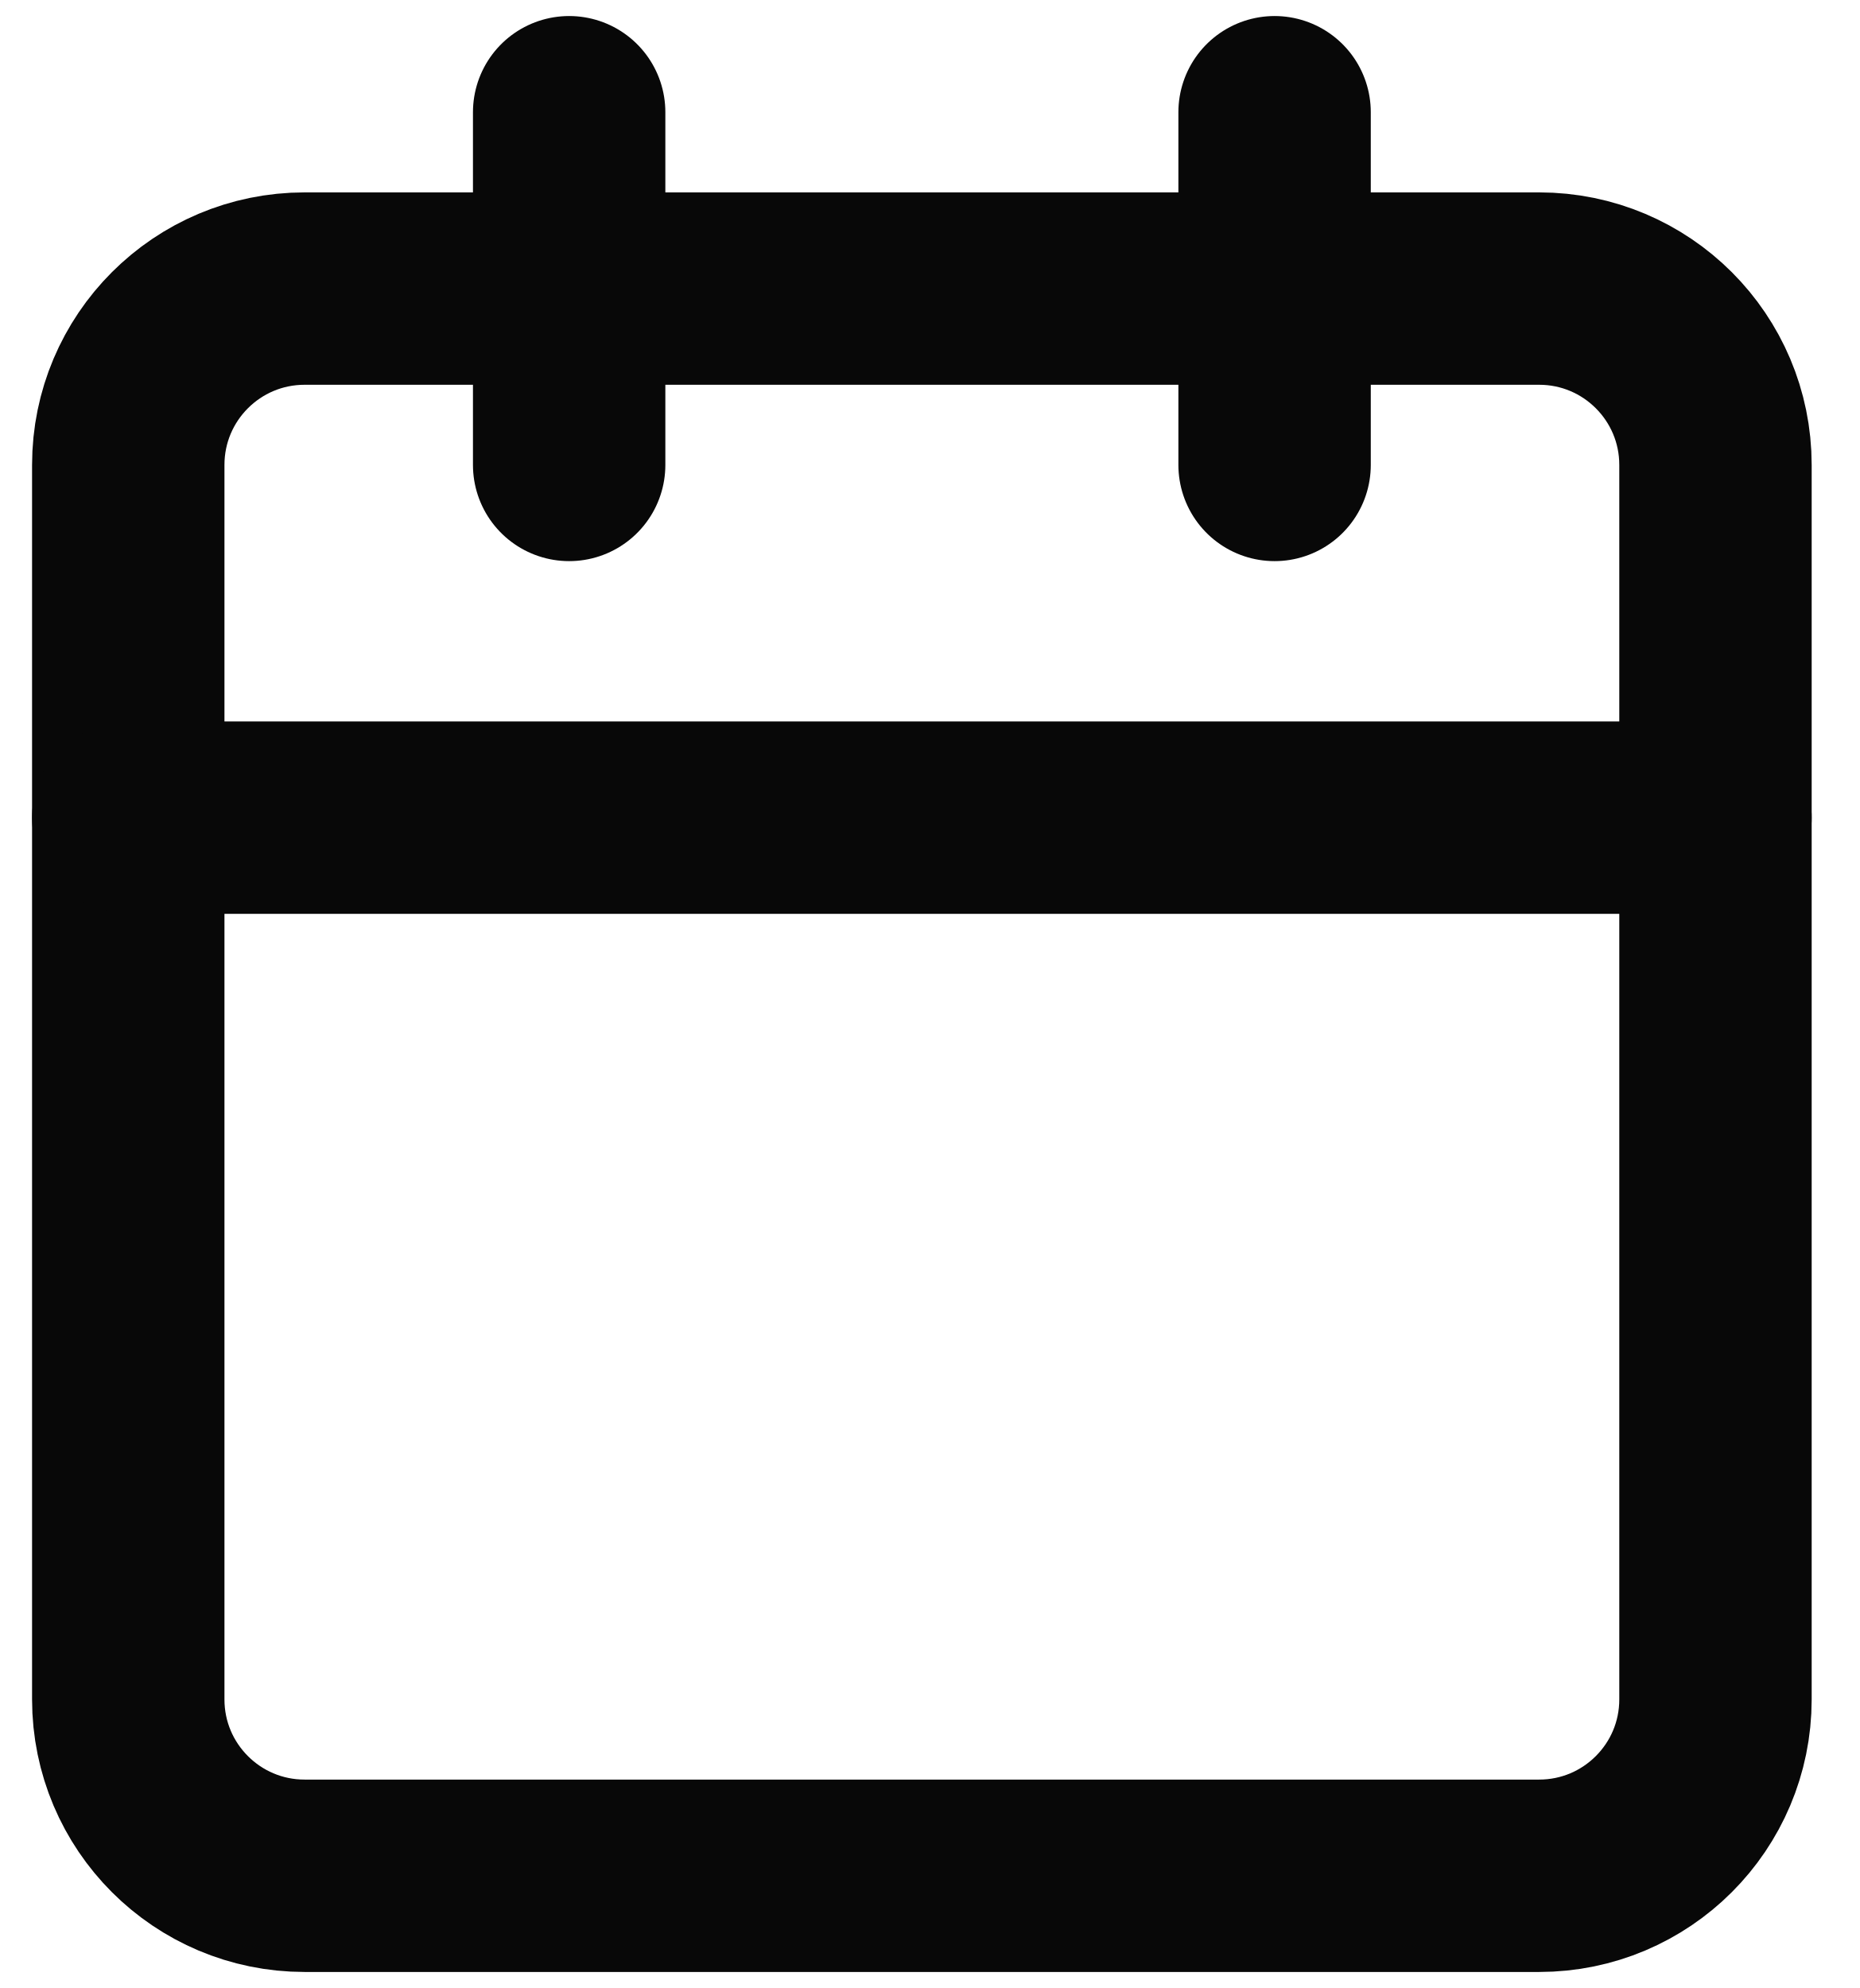
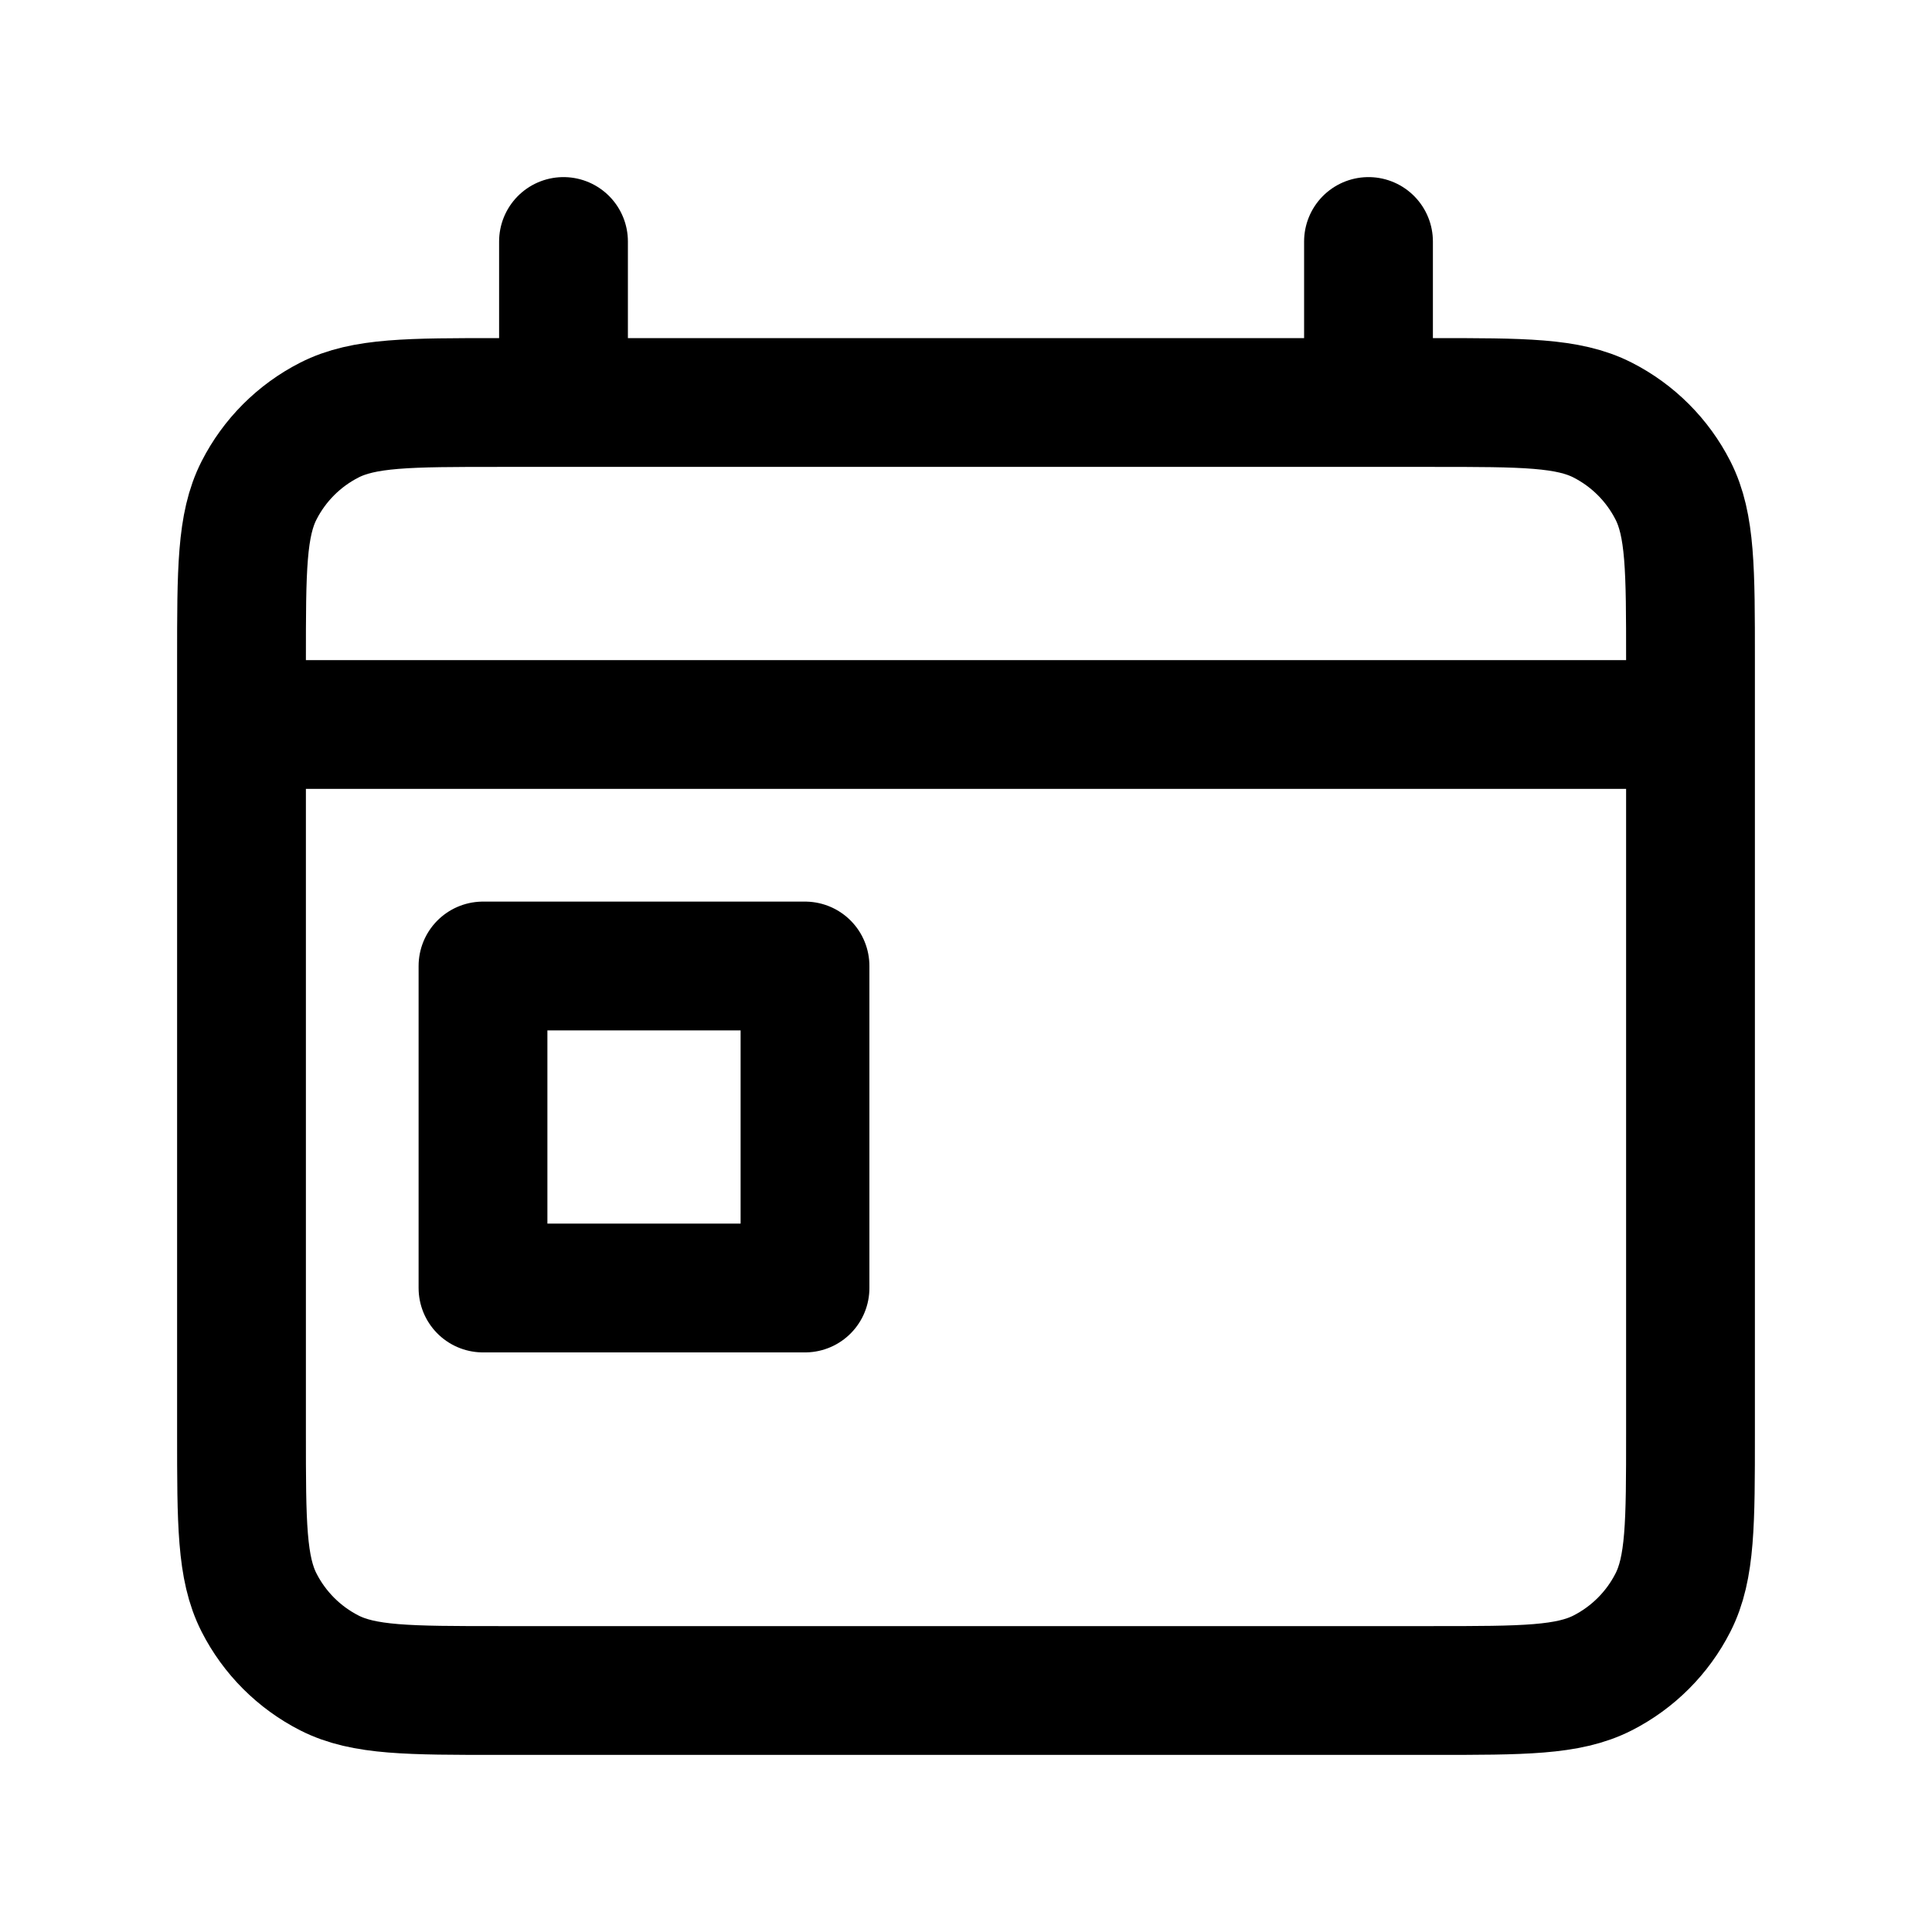
- <svg xmlns="http://www.w3.org/2000/svg" width="29" height="31" viewBox="0 0 29 31" fill="none">
-   <path d="M24 4.5H4.75C3.231 4.5 2 5.731 2 7.25V26.5C2 28.019 3.231 29.25 4.75 29.25H24C25.519 29.25 26.75 28.019 26.75 26.5V7.25C26.75 5.731 25.519 4.5 24 4.5Z" stroke="#080808" stroke-width="3" stroke-linecap="round" stroke-linejoin="round" />
-   <path d="M19.875 1.75V7.25" stroke="#080808" stroke-width="3" stroke-linecap="round" stroke-linejoin="round" />
-   <path d="M8.875 1.75V7.25" stroke="#080808" stroke-width="3" stroke-linecap="round" stroke-linejoin="round" />
-   <path d="M2 12.75H26.75" stroke="#080808" stroke-width="3" stroke-linecap="round" stroke-linejoin="round" />
+ <svg xmlns="http://www.w3.org/2000/svg" width="60" height="60" viewBox="0 0 60 60" fill="none">
+   <path d="M7.5 22.5H52.5M17.5 7.5V12.5M42.5 7.5V12.5M15 30H25V40H15V30ZM15.5 52.5H44.5C47.3 52.5 48.7 52.5 49.77 51.955C50.711 51.476 51.476 50.711 51.955 49.77C52.5 48.7 52.5 47.3 52.5 44.5V20.5C52.5 17.7 52.5 16.3 51.955 15.23C51.476 14.289 50.711 13.524 49.77 13.045C48.7 12.5 47.3 12.5 44.5 12.5H15.5C12.7 12.5 11.3 12.5 10.23 13.045C9.289 13.524 8.524 14.289 8.045 15.23C7.5 16.3 7.5 17.7 7.5 20.5V44.5C7.5 47.3 7.5 48.7 8.045 49.77C8.524 50.711 9.289 51.476 10.23 51.955C11.3 52.5 12.7 52.5 15.5 52.5Z" stroke="black" stroke-width="4" stroke-linecap="round" stroke-linejoin="round" />
</svg>
